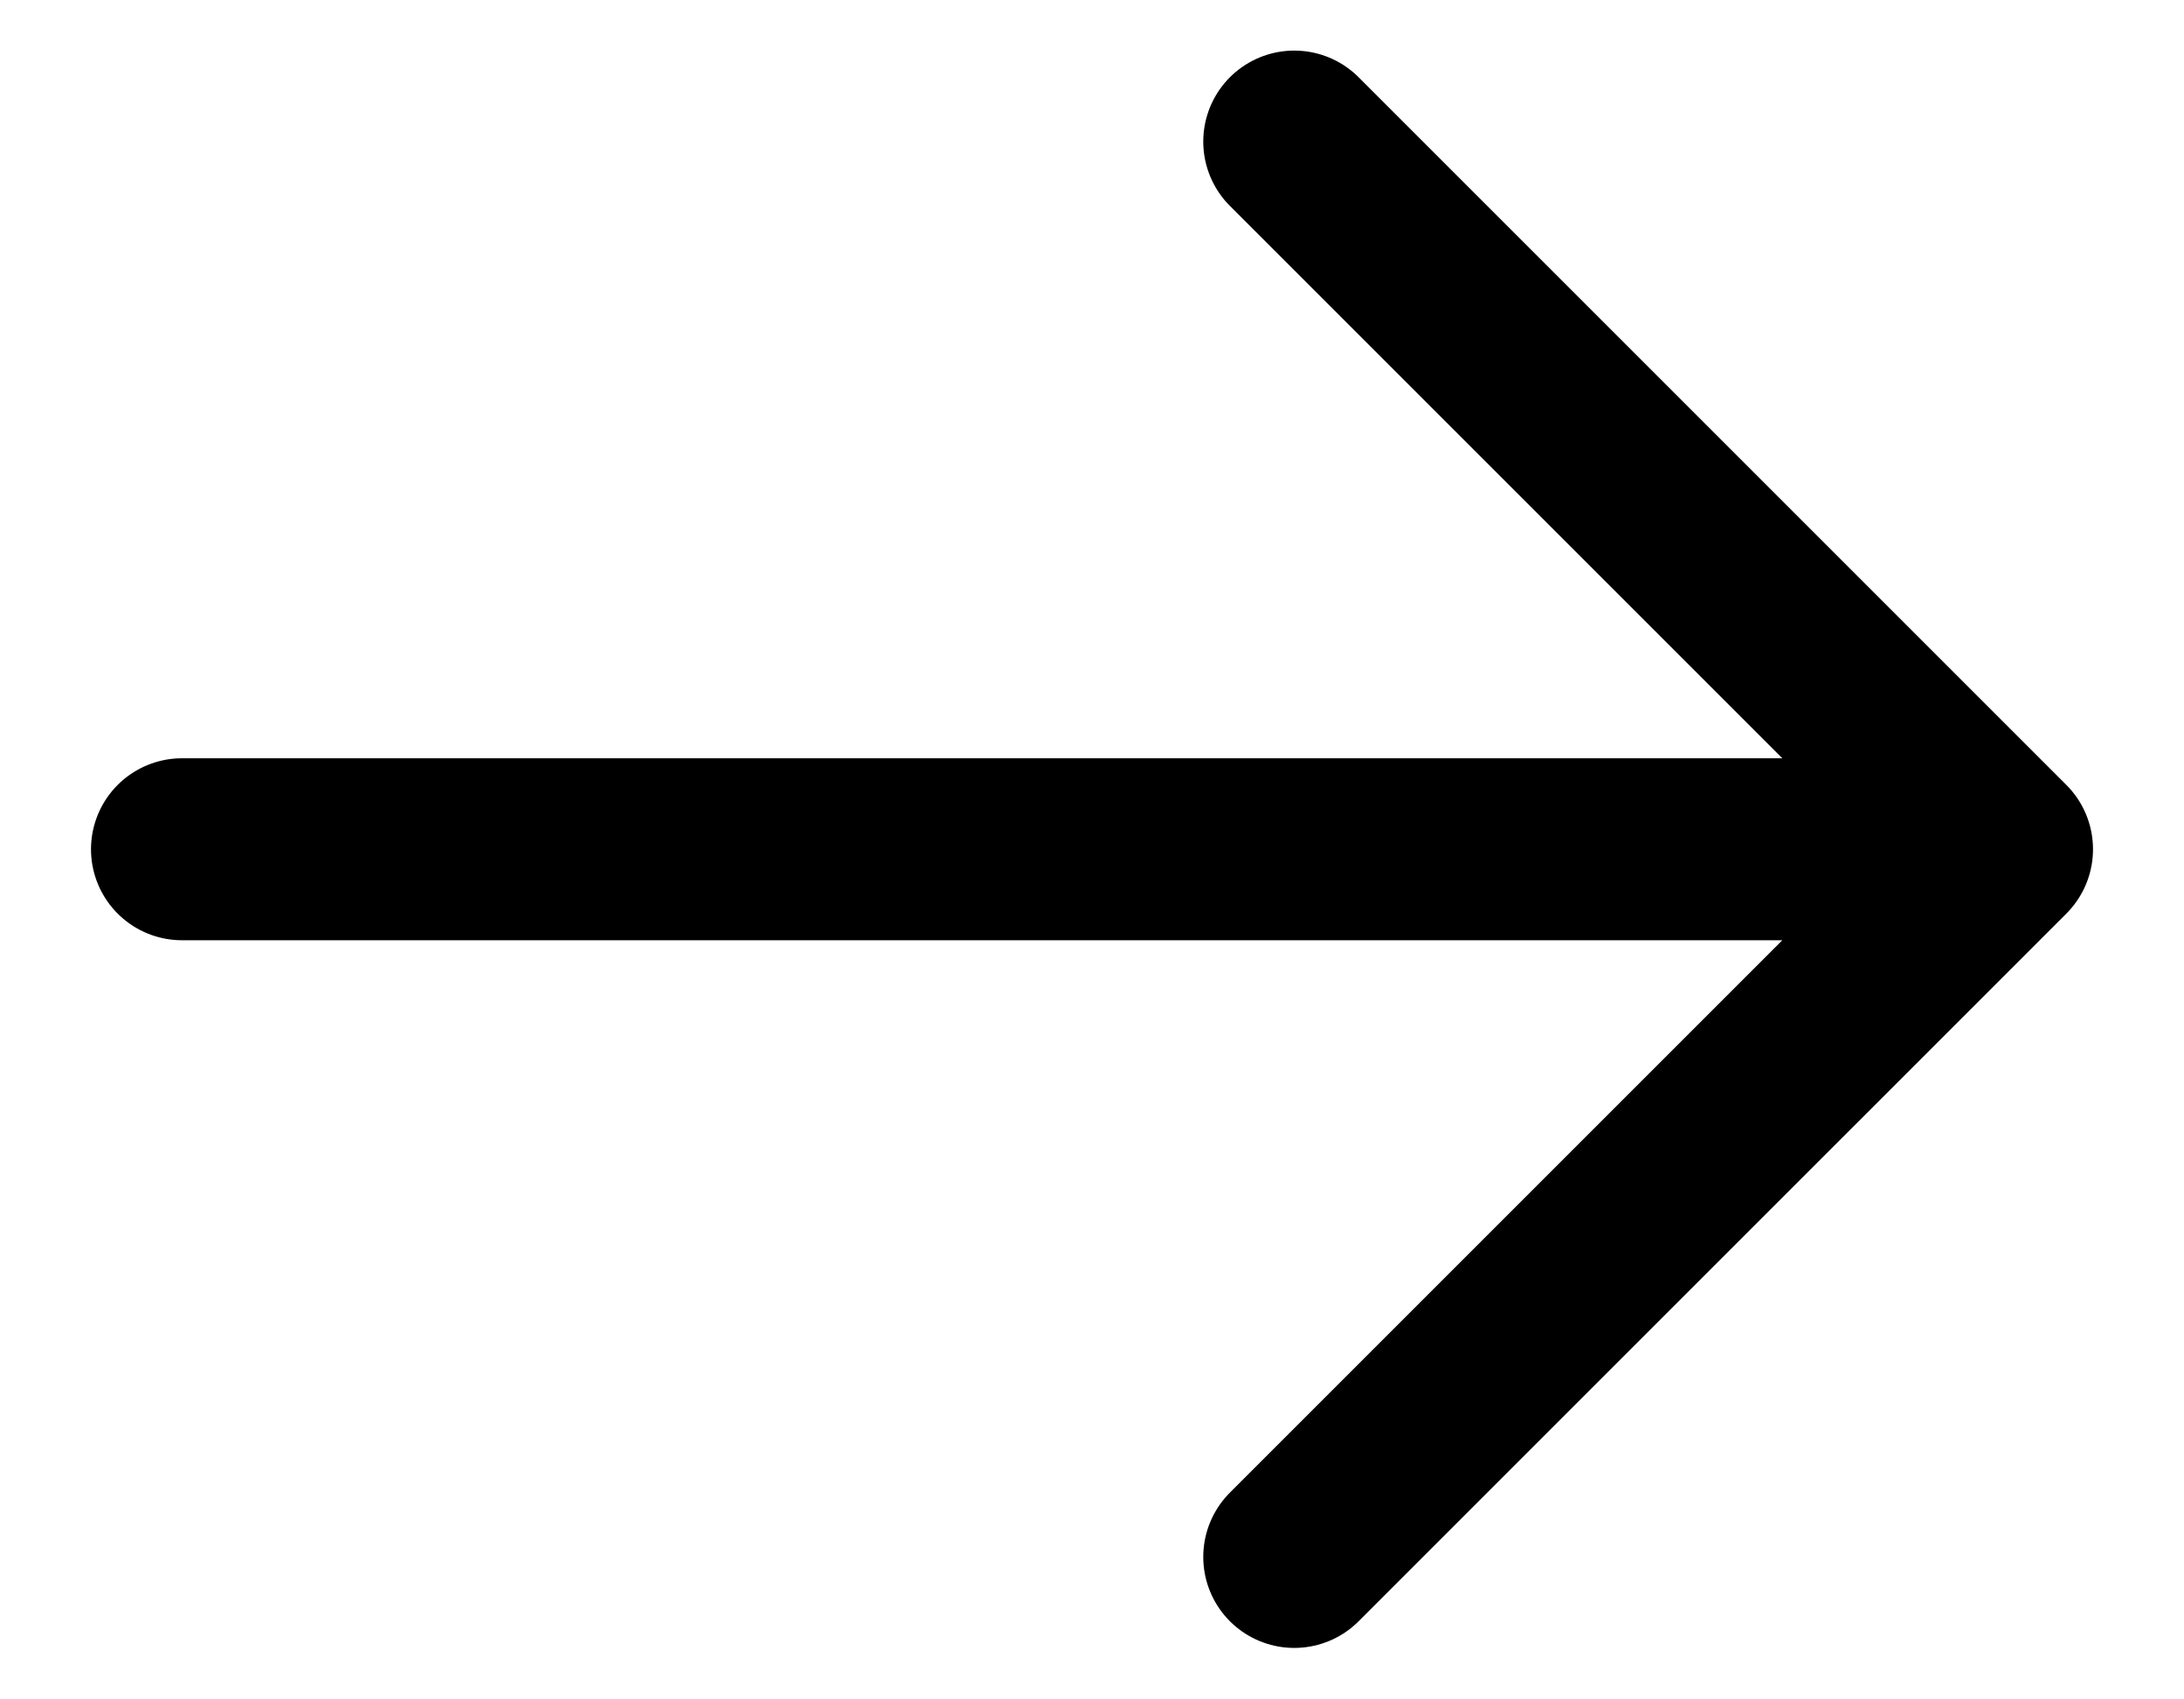
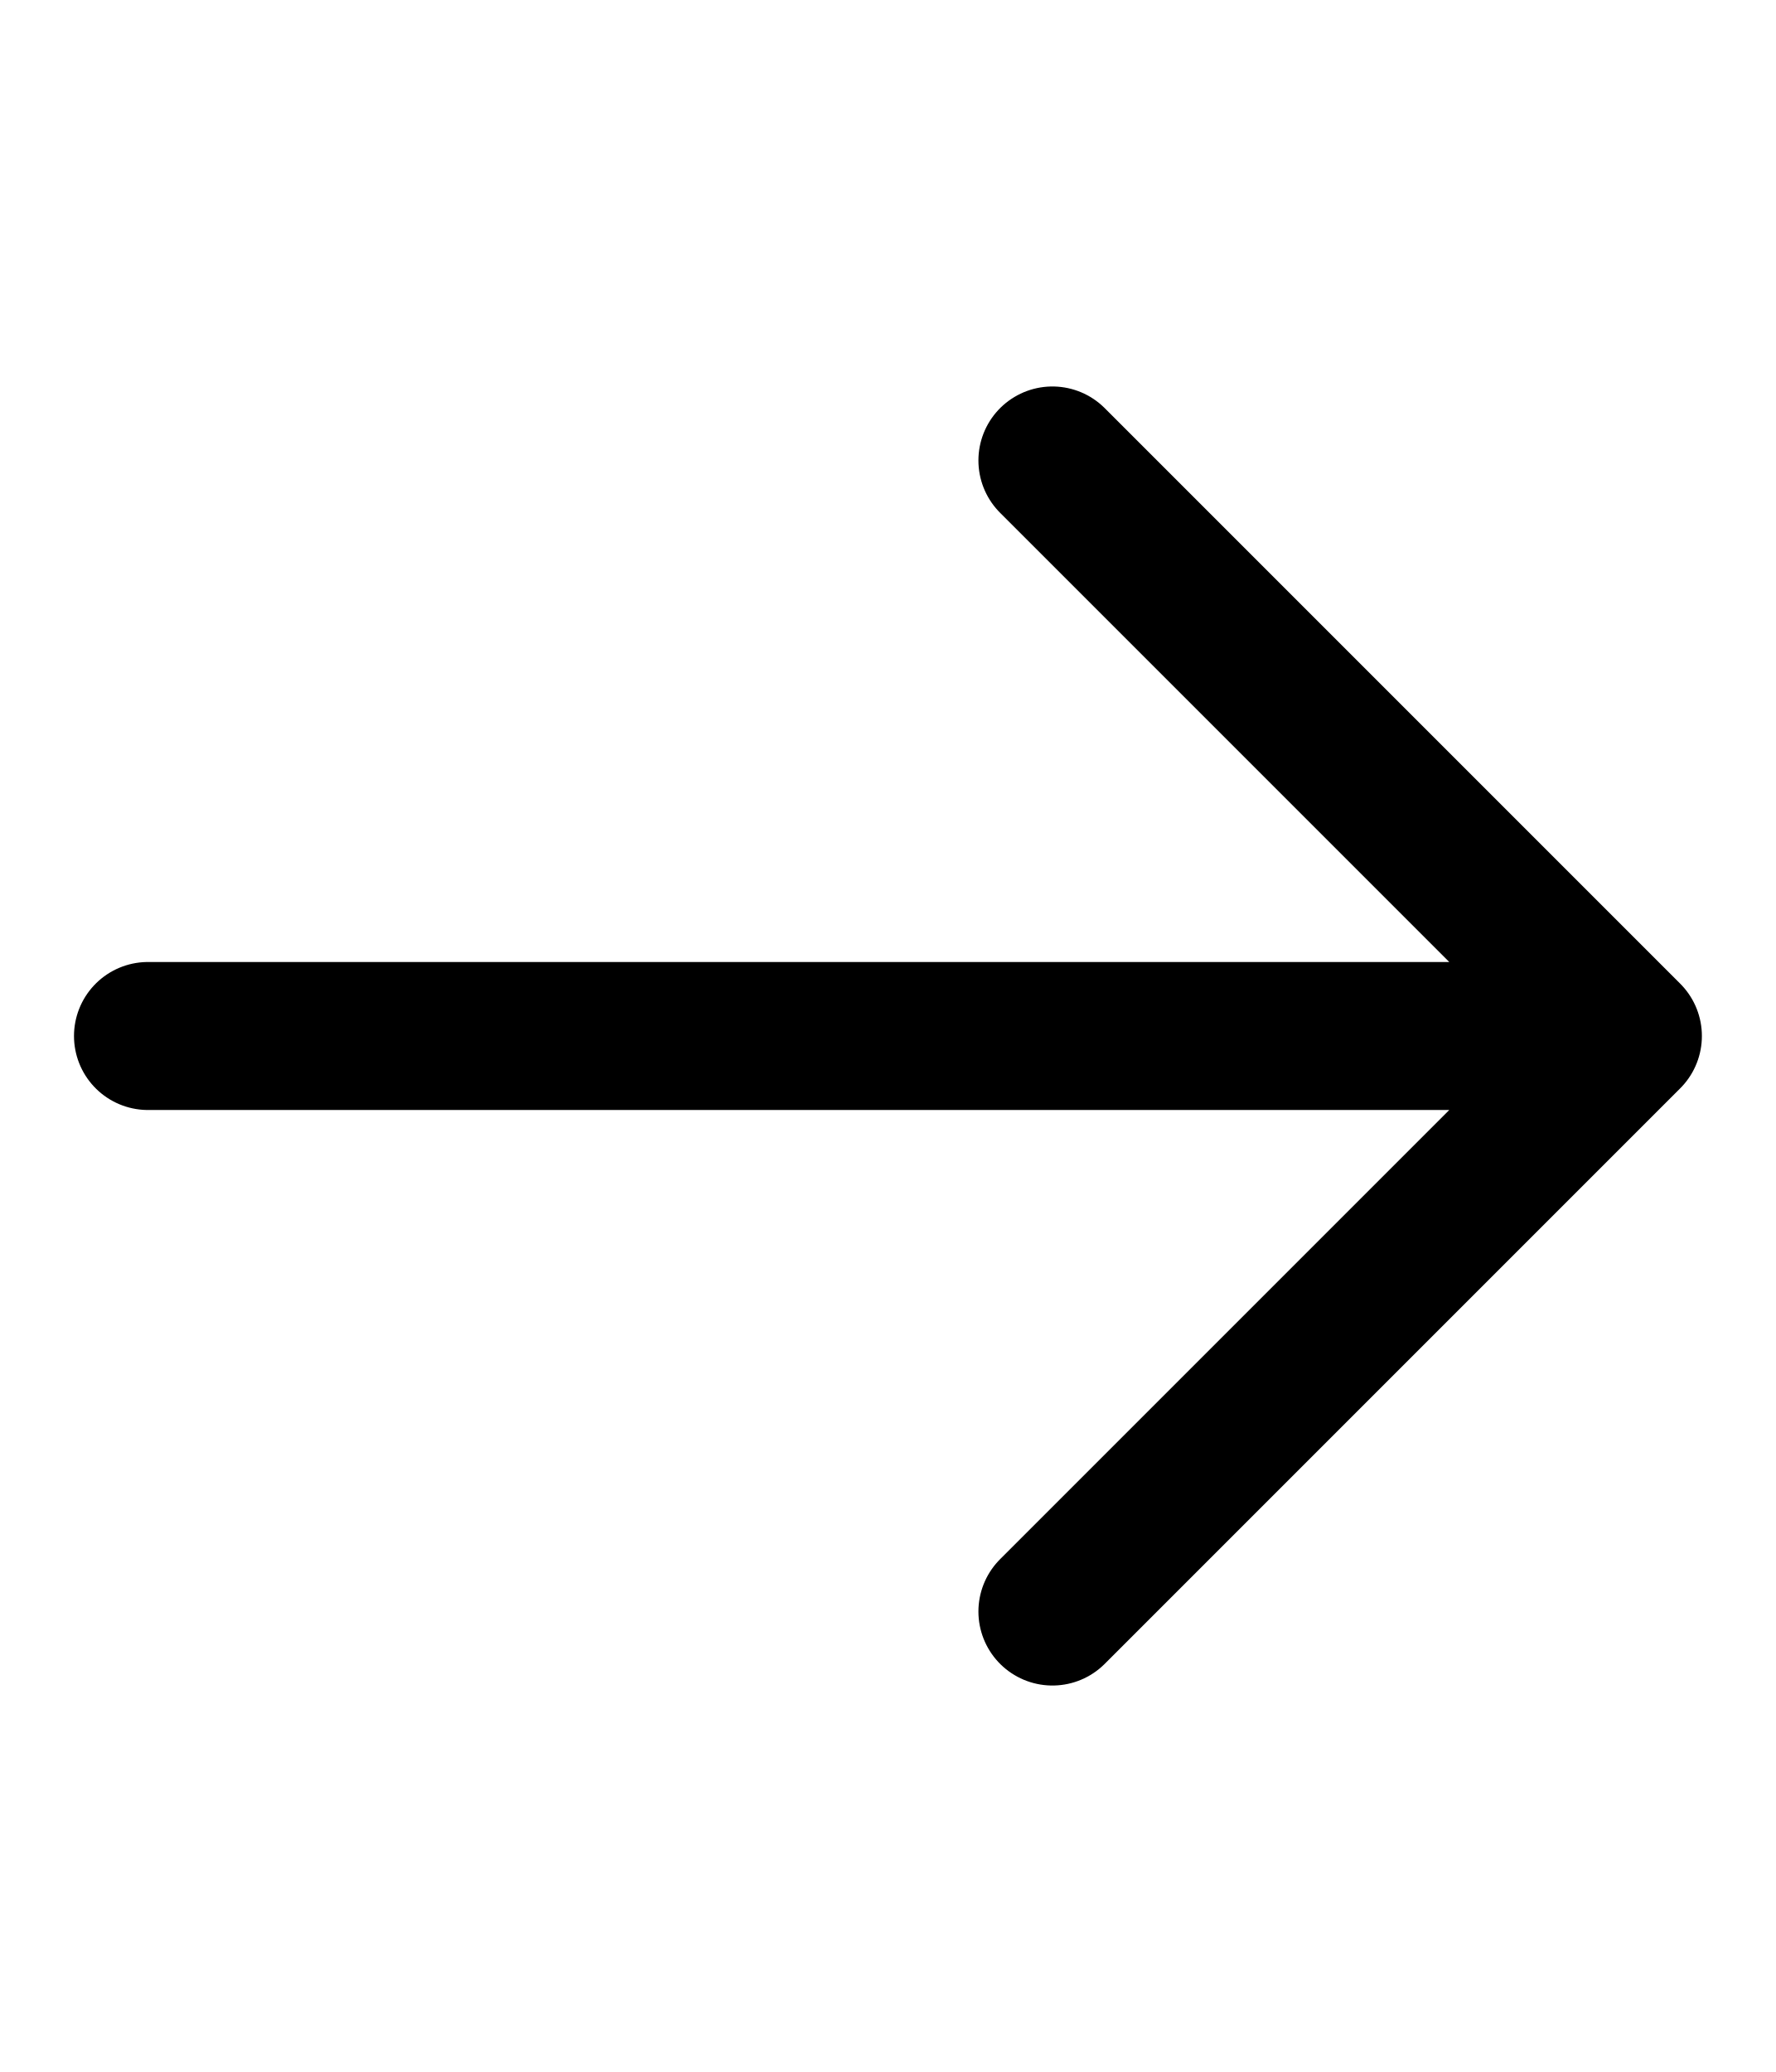
- <svg xmlns="http://www.w3.org/2000/svg" width="18" height="14" viewBox="0 0 18 14" fill="none">
+ <svg xmlns="http://www.w3.org/2000/svg" width="12" height="14" viewBox="0 0 18 14" fill="none">
  <path d="M16.5 7H1.5M10.667 1.167L16.5 7L10.667 1.167ZM16.5 7L10.667 12.833L16.5 7Z" stroke="currentColor" stroke-width="1.5" stroke-linecap="round" stroke-linejoin="round" />
</svg>
